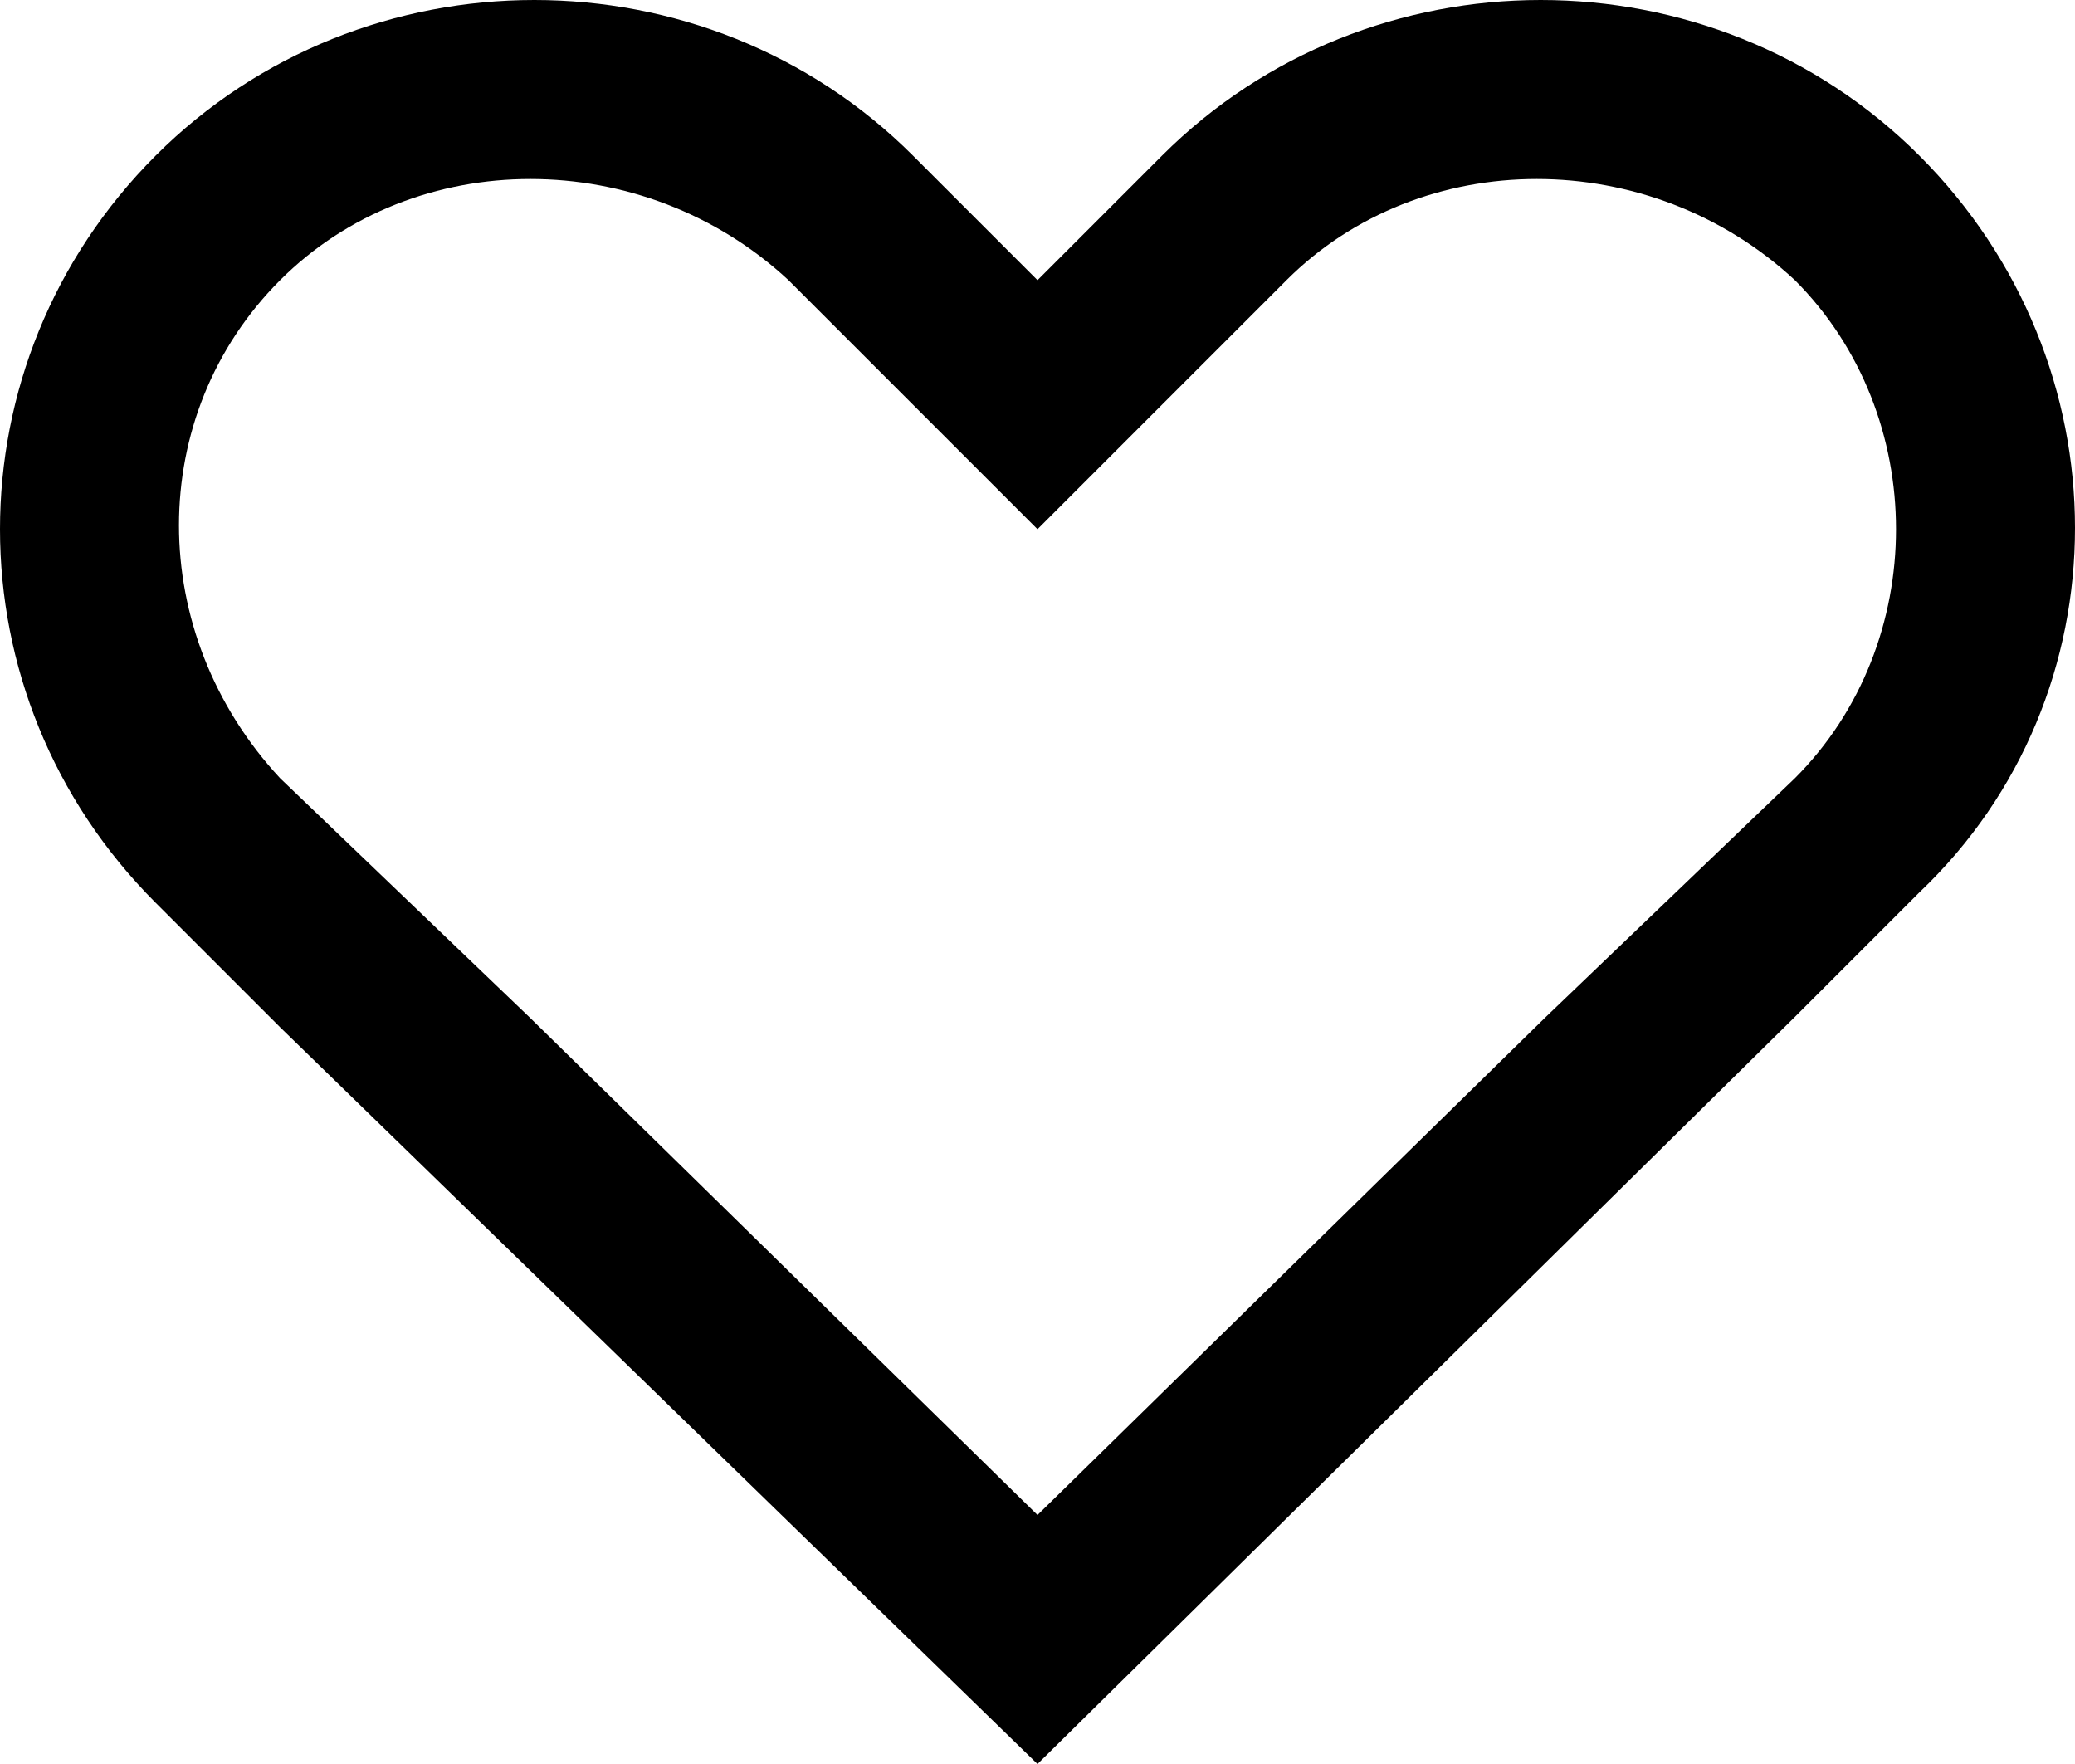
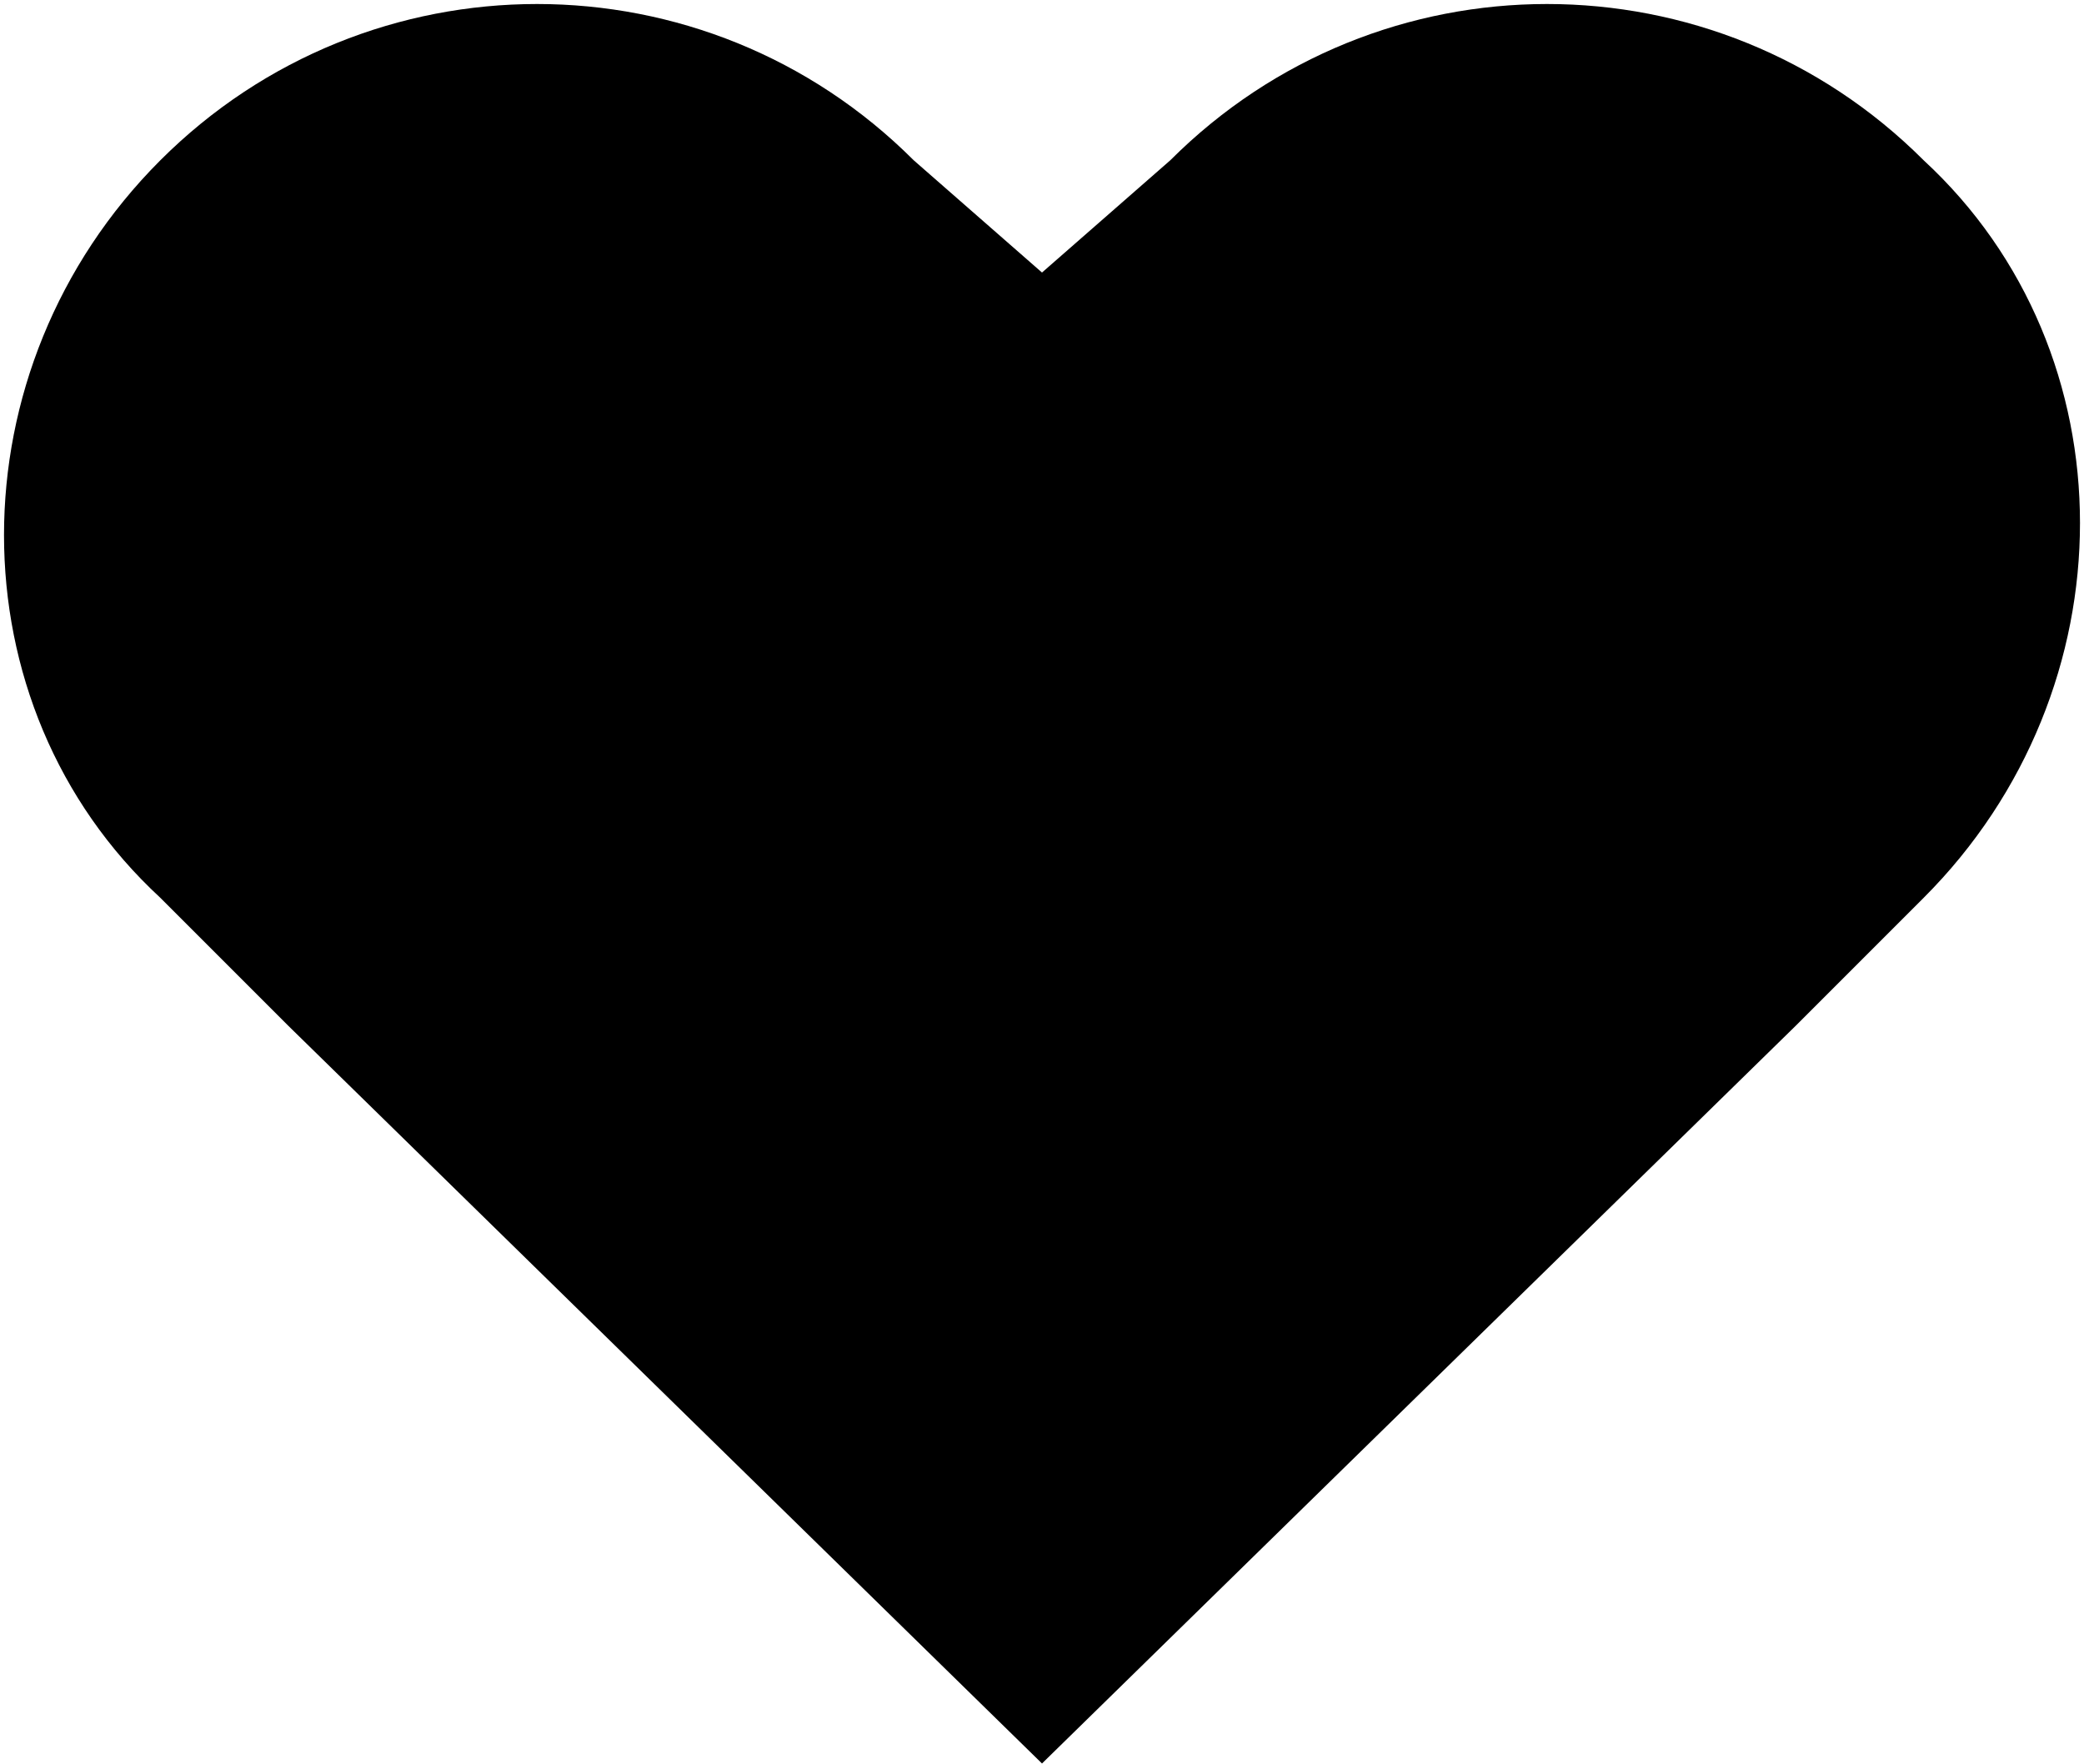
- <svg xmlns="http://www.w3.org/2000/svg" version="1.1" id="heart" x="0px" y="0px" viewBox="0 0 20 17" style="enable-background:new 0 0 20 17;" xml:space="preserve">
-   <path d="M18.5,1.5c-2-2-5.3-2-7.3,0L10,2.7L8.8,1.5c-2-2-5.3-2-7.3,0c-2,2-2,5.2,0,7.2l1.2,1.2L10,17l7.3-7.2l1.2-1.2   C20.5,6.7,20.5,3.5,18.5,1.5z M14.9,9.8L10,14.6L5.1,9.8L2.7,7.5C1.4,6.1,1.4,4,2.7,2.7c1.3-1.3,3.5-1.3,4.9,0L10,5.1l2.4-2.4   c1.3-1.3,3.5-1.3,4.9,0c1.3,1.3,1.3,3.5,0,4.8L14.9,9.8z" />
+ <svg xmlns="http://www.w3.org/2000/svg" version="1.1" id="heart" x="0px" y="0px" viewBox="0 0 13 11" style="enable-background:new 0 0 13 11;" xml:space="preserve">
+   <path d="M12,1c-1.3-1.3-3.4-1.3-4.7,0L6.5,1.7L5.7,1C4.4-0.3,2.3-0.3,1,1c-1.3,1.3-1.3,3.4,0,4.6l0.8,0.8L6.5,11l4.7-4.6L12,5.6   C13.3,4.3,13.3,2.2,12,1z" />
</svg>
